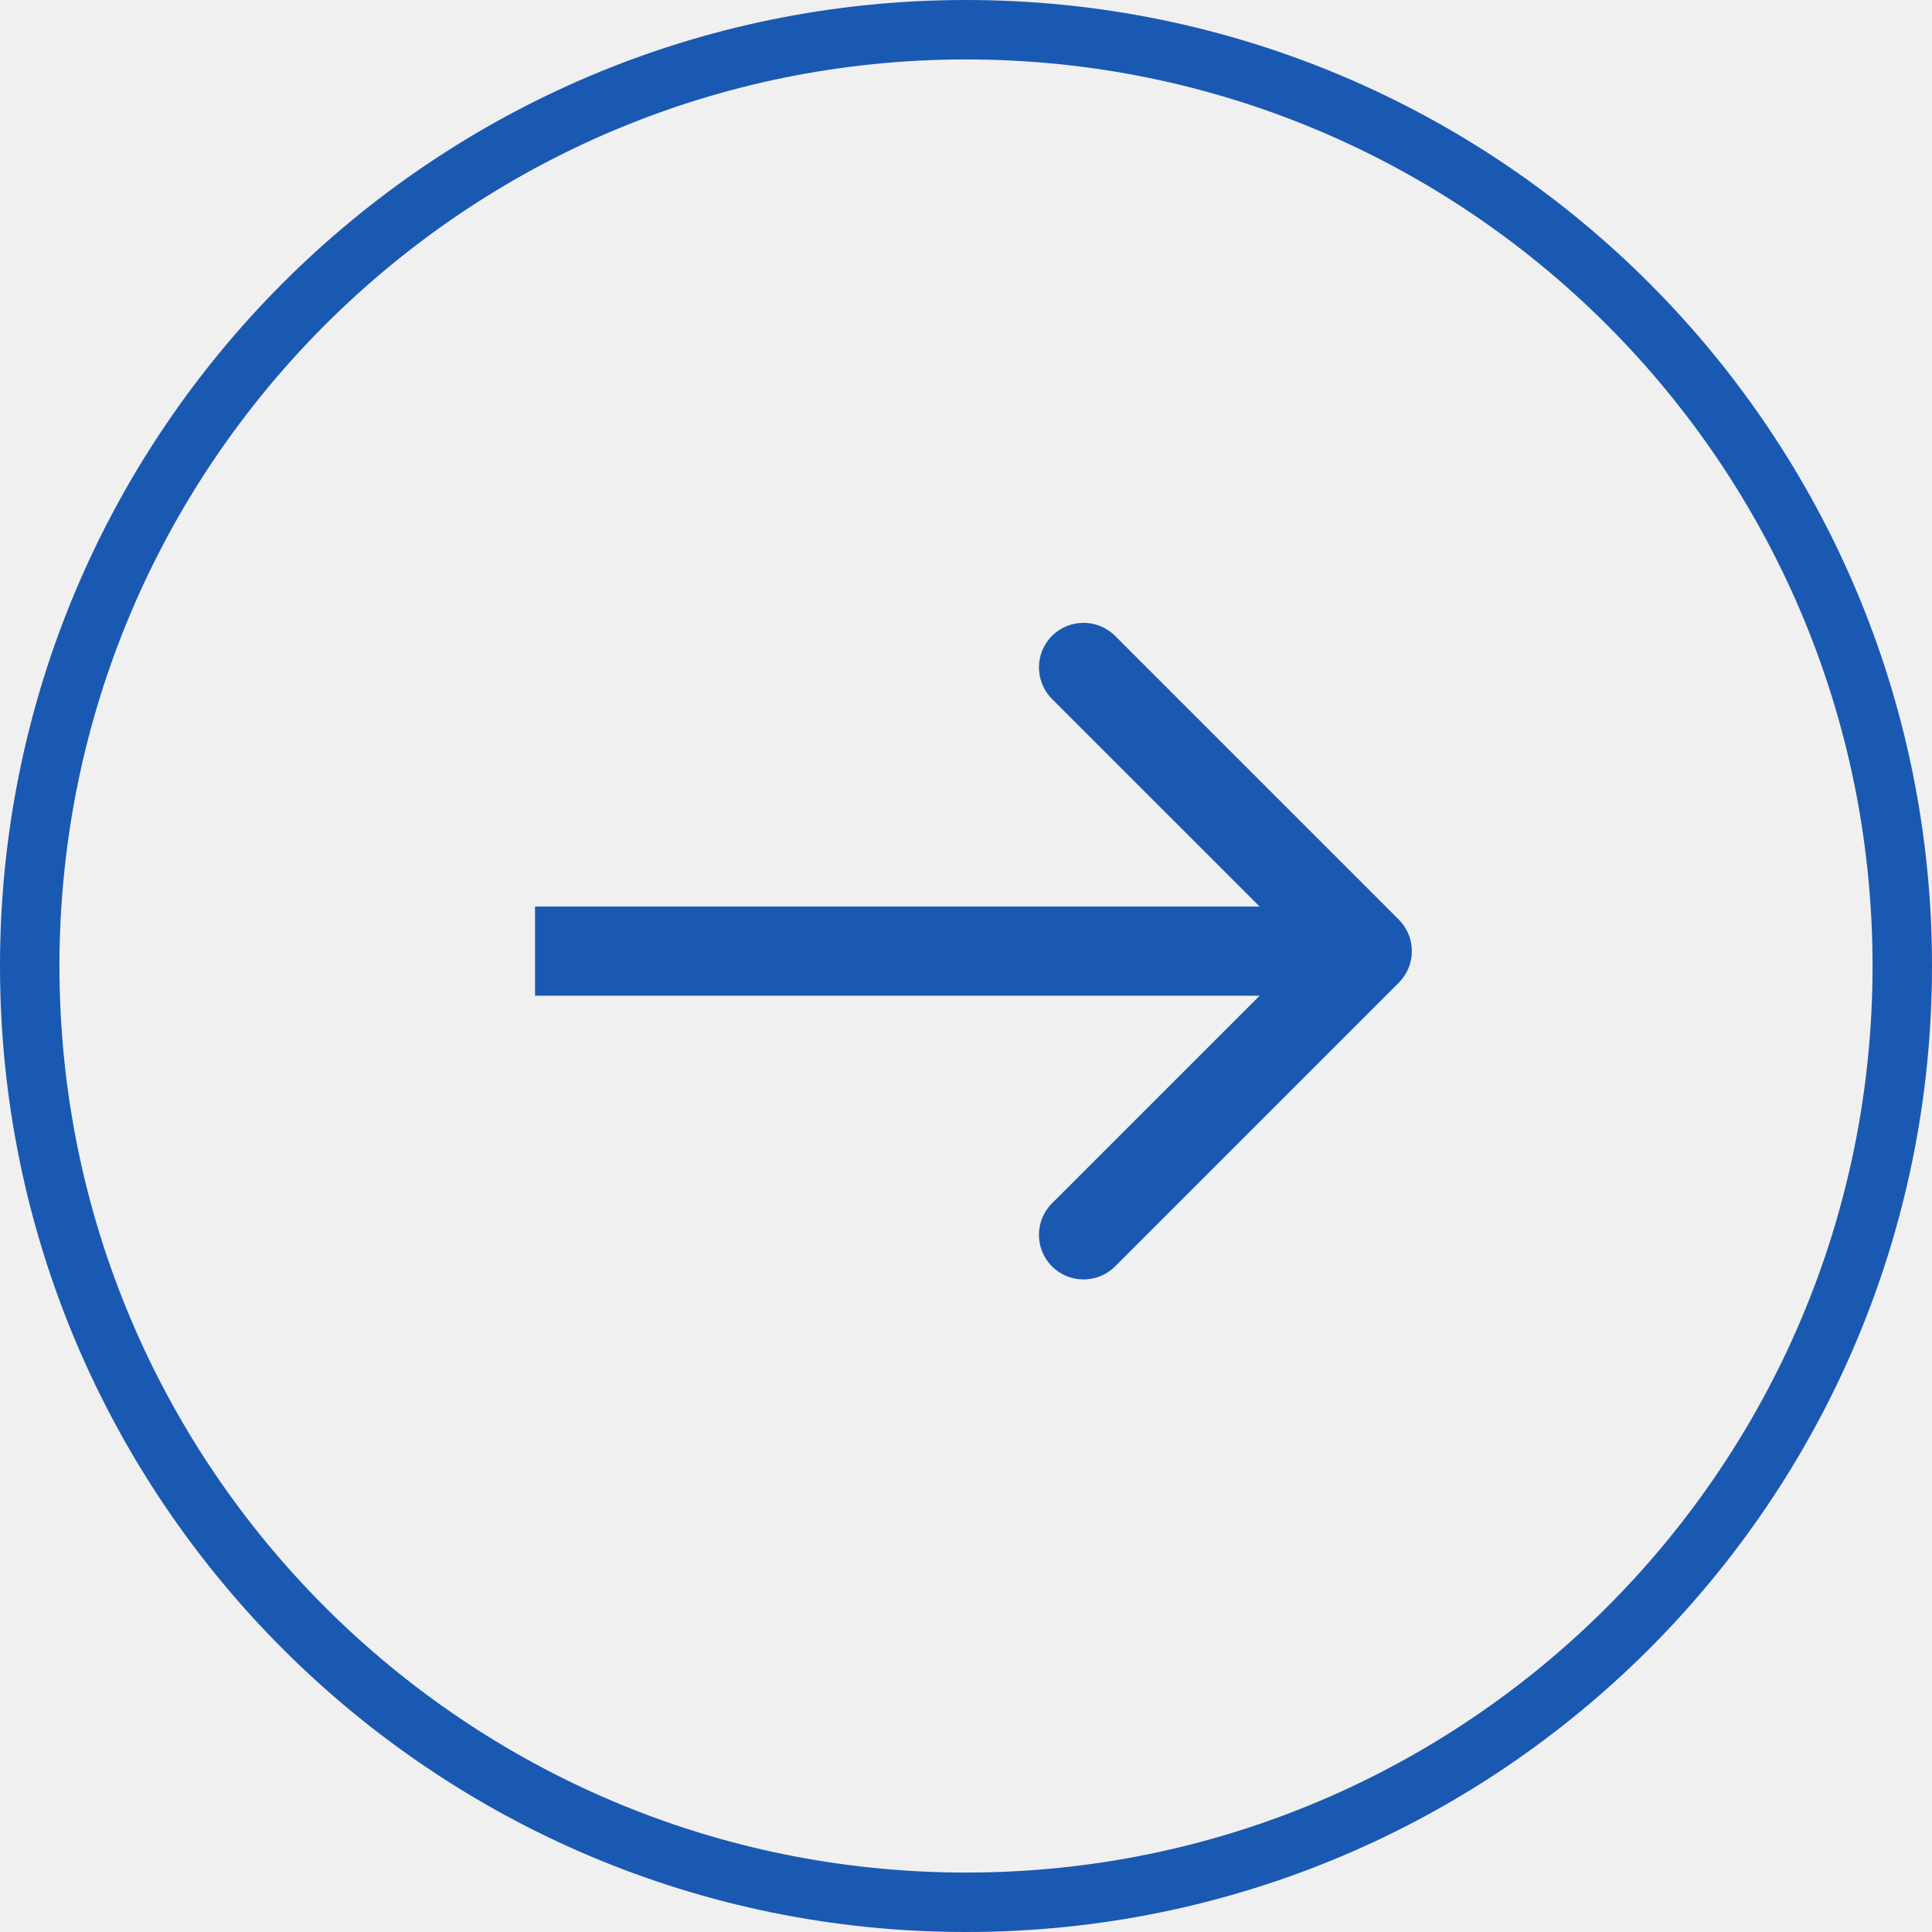
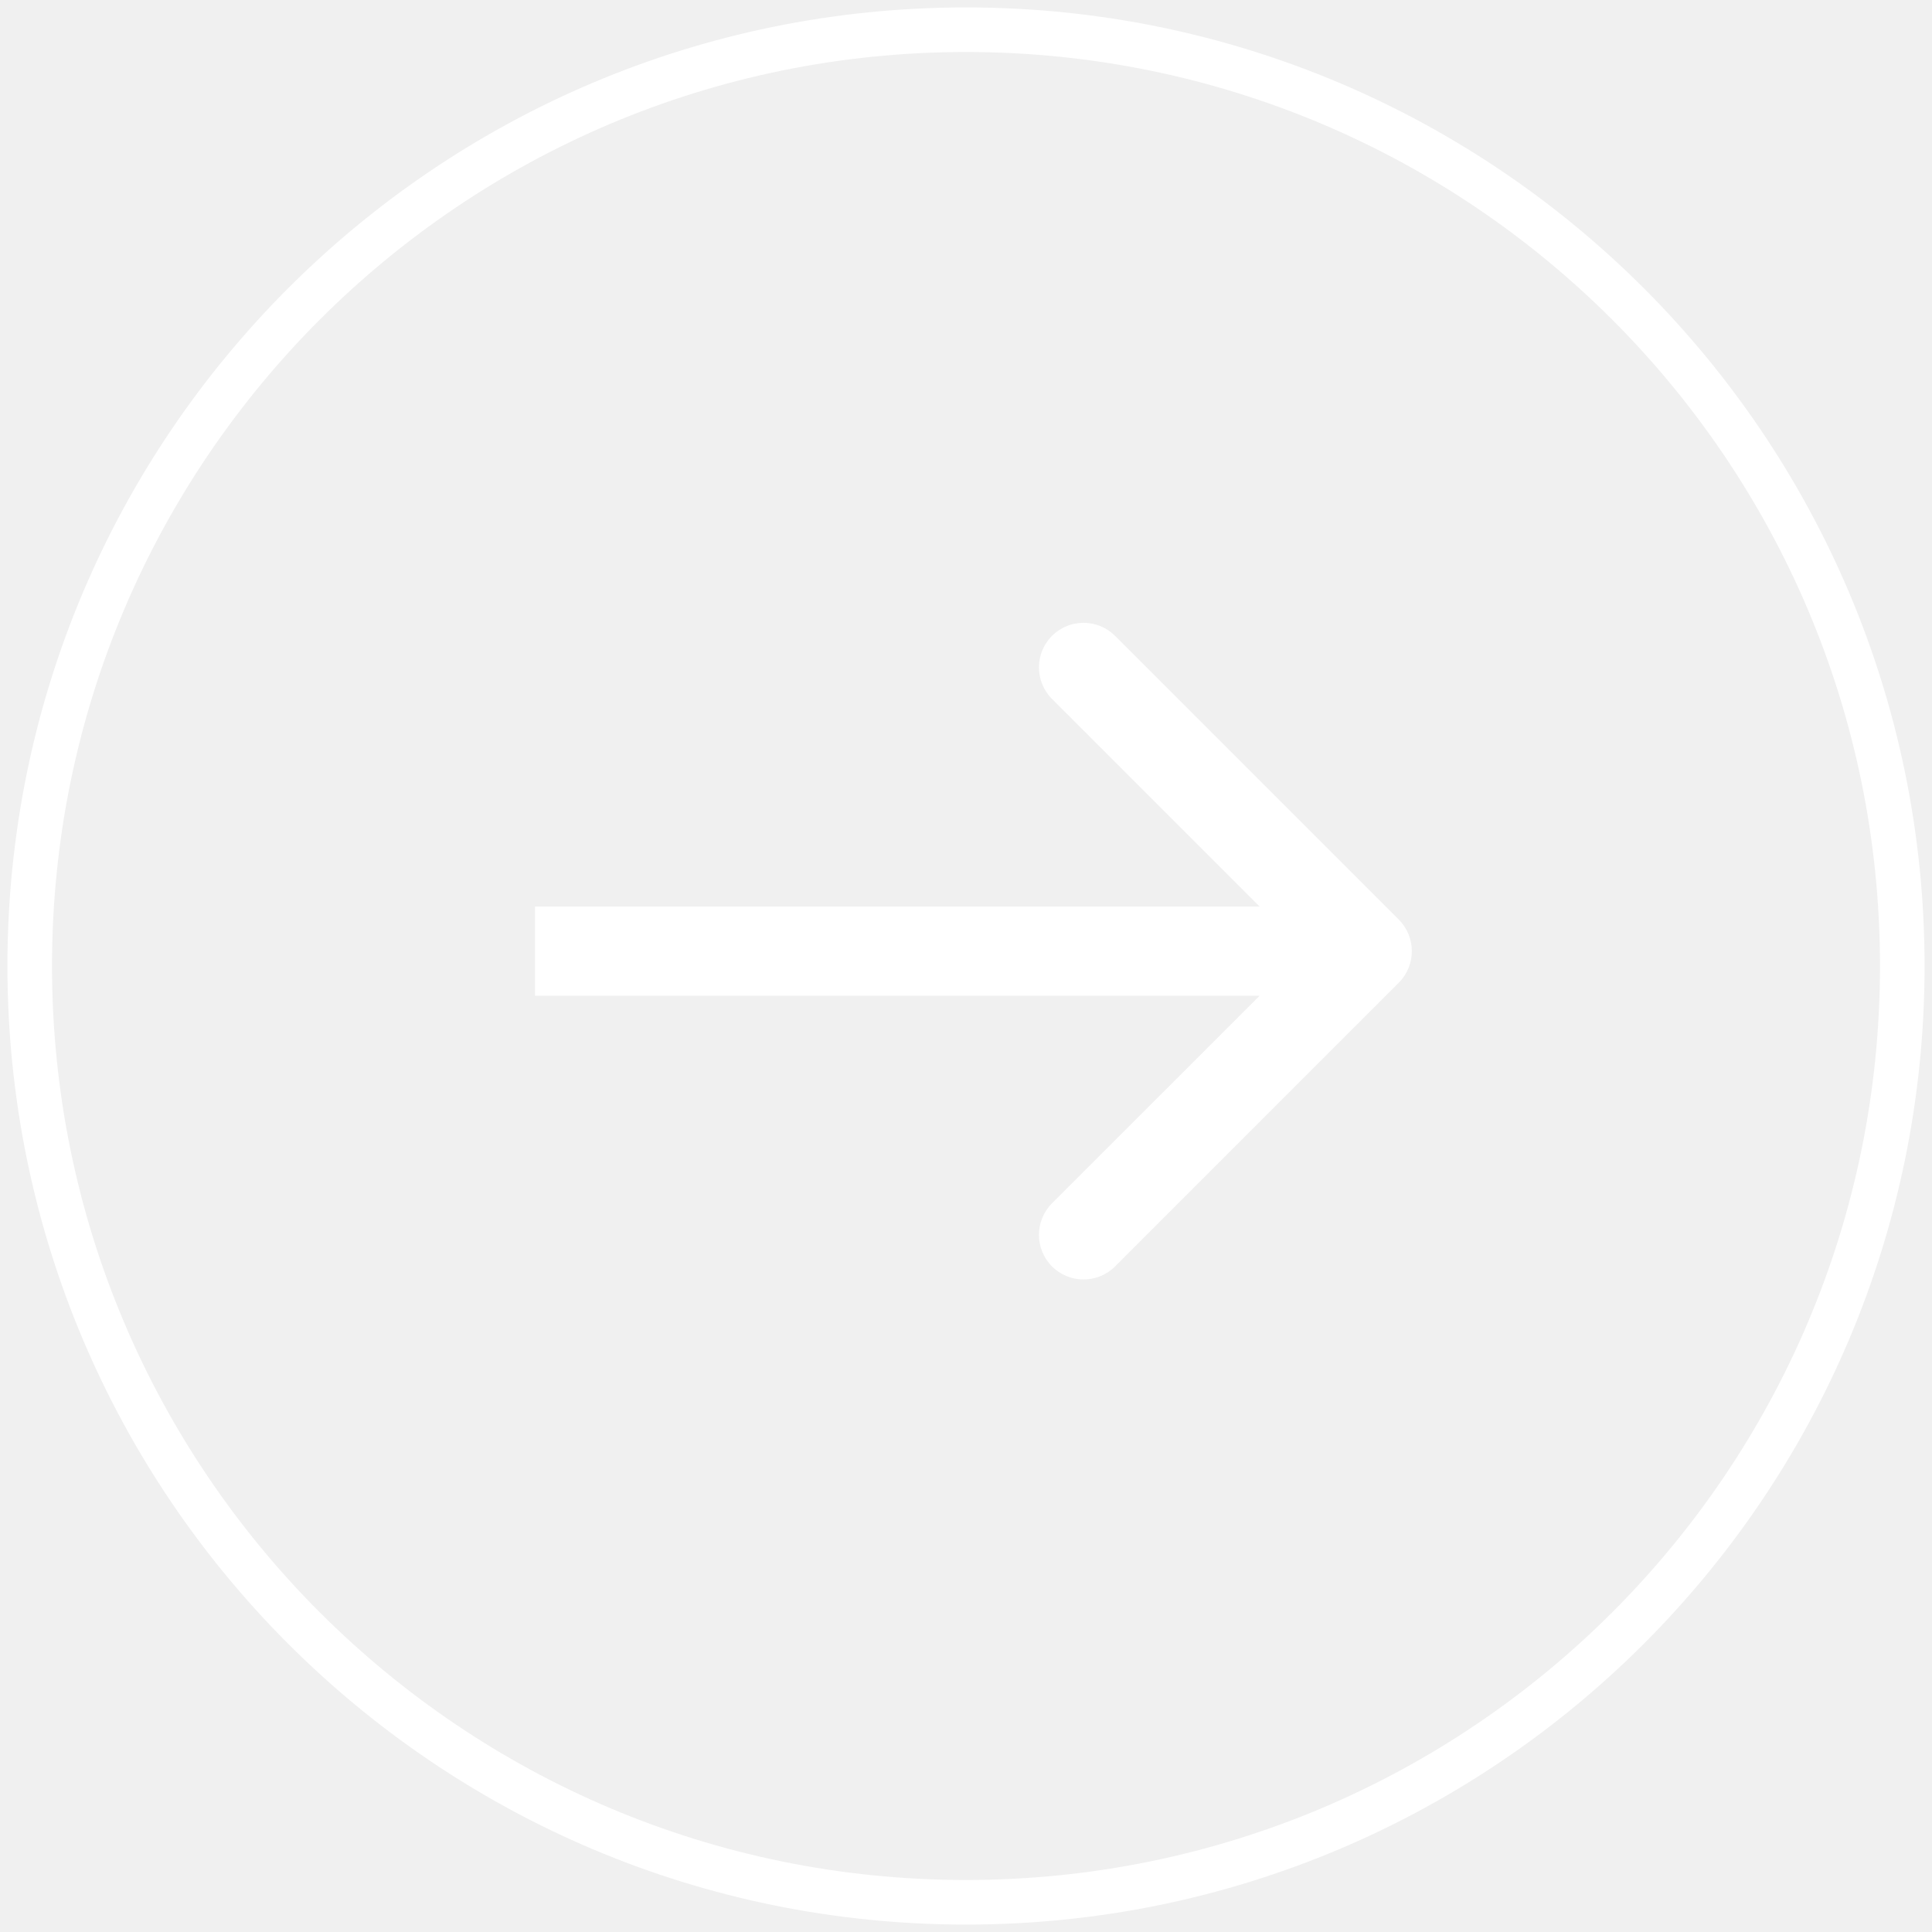
<svg xmlns="http://www.w3.org/2000/svg" width="65" height="65" viewBox="0 0 65 65" fill="none">
-   <circle cx="32.5" cy="32.5" r="31.5" stroke="#1a59b2" stroke-width="2" />
-   <path d="M47.061 33.061C47.646 32.475 47.646 31.525 47.061 30.939L37.515 21.393C36.929 20.808 35.979 20.808 35.393 21.393C34.808 21.979 34.808 22.929 35.393 23.515L43.879 32L35.393 40.485C34.808 41.071 34.808 42.021 35.393 42.607C35.979 43.192 36.929 43.192 37.515 42.607L47.061 33.061ZM18 33.5H46V30.5H18V33.5Z" fill="#1a59b2" />
+   <circle cx="32.5" cy="32.5" r="31.5" stroke="#FFFFFF" stroke-width="1.5" />
+   <path d="M47.061 33.061C47.646 32.475 47.646 31.525 47.061 30.939L37.515 21.393C36.929 20.808 35.979 20.808 35.393 21.393C34.808 21.979 34.808 22.929 35.393 23.515L43.879 32L35.393 40.485C34.808 41.071 34.808 42.021 35.393 42.607C35.979 43.192 36.929 43.192 37.515 42.607L47.061 33.061ZM18 33.5H46V30.5H18V33.5Z" fill="#FFFFFF" />
</svg>
